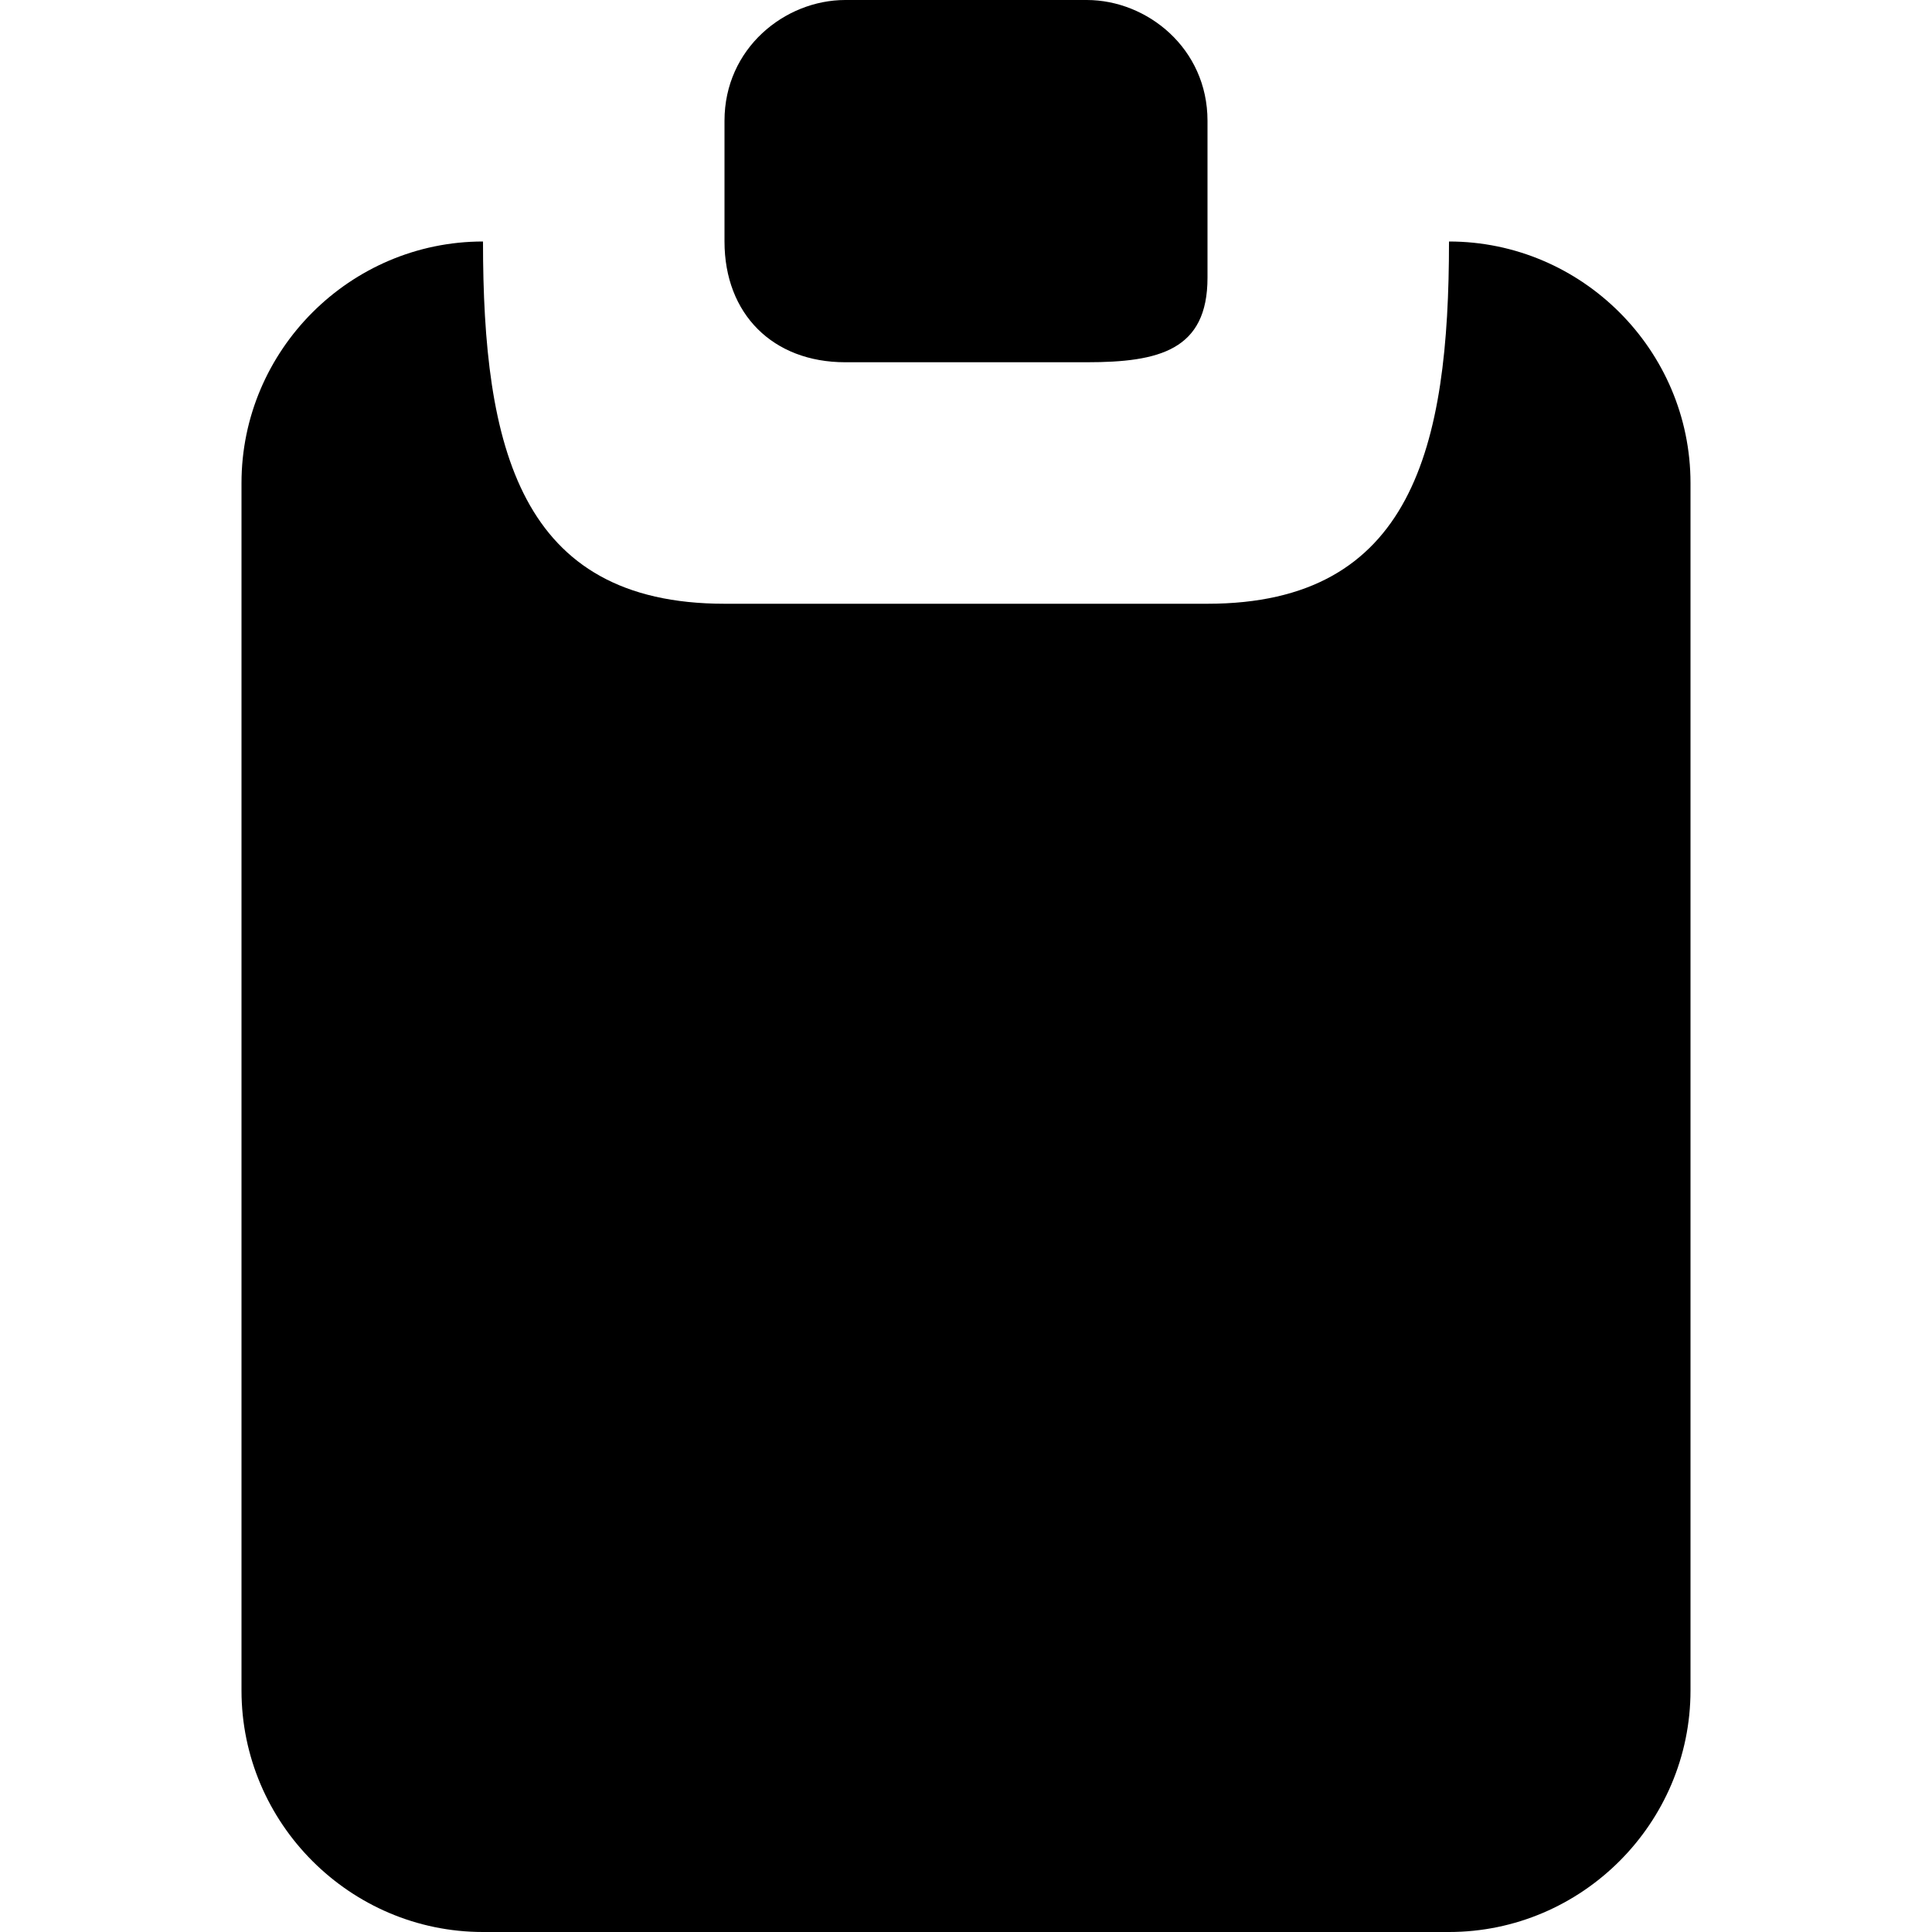
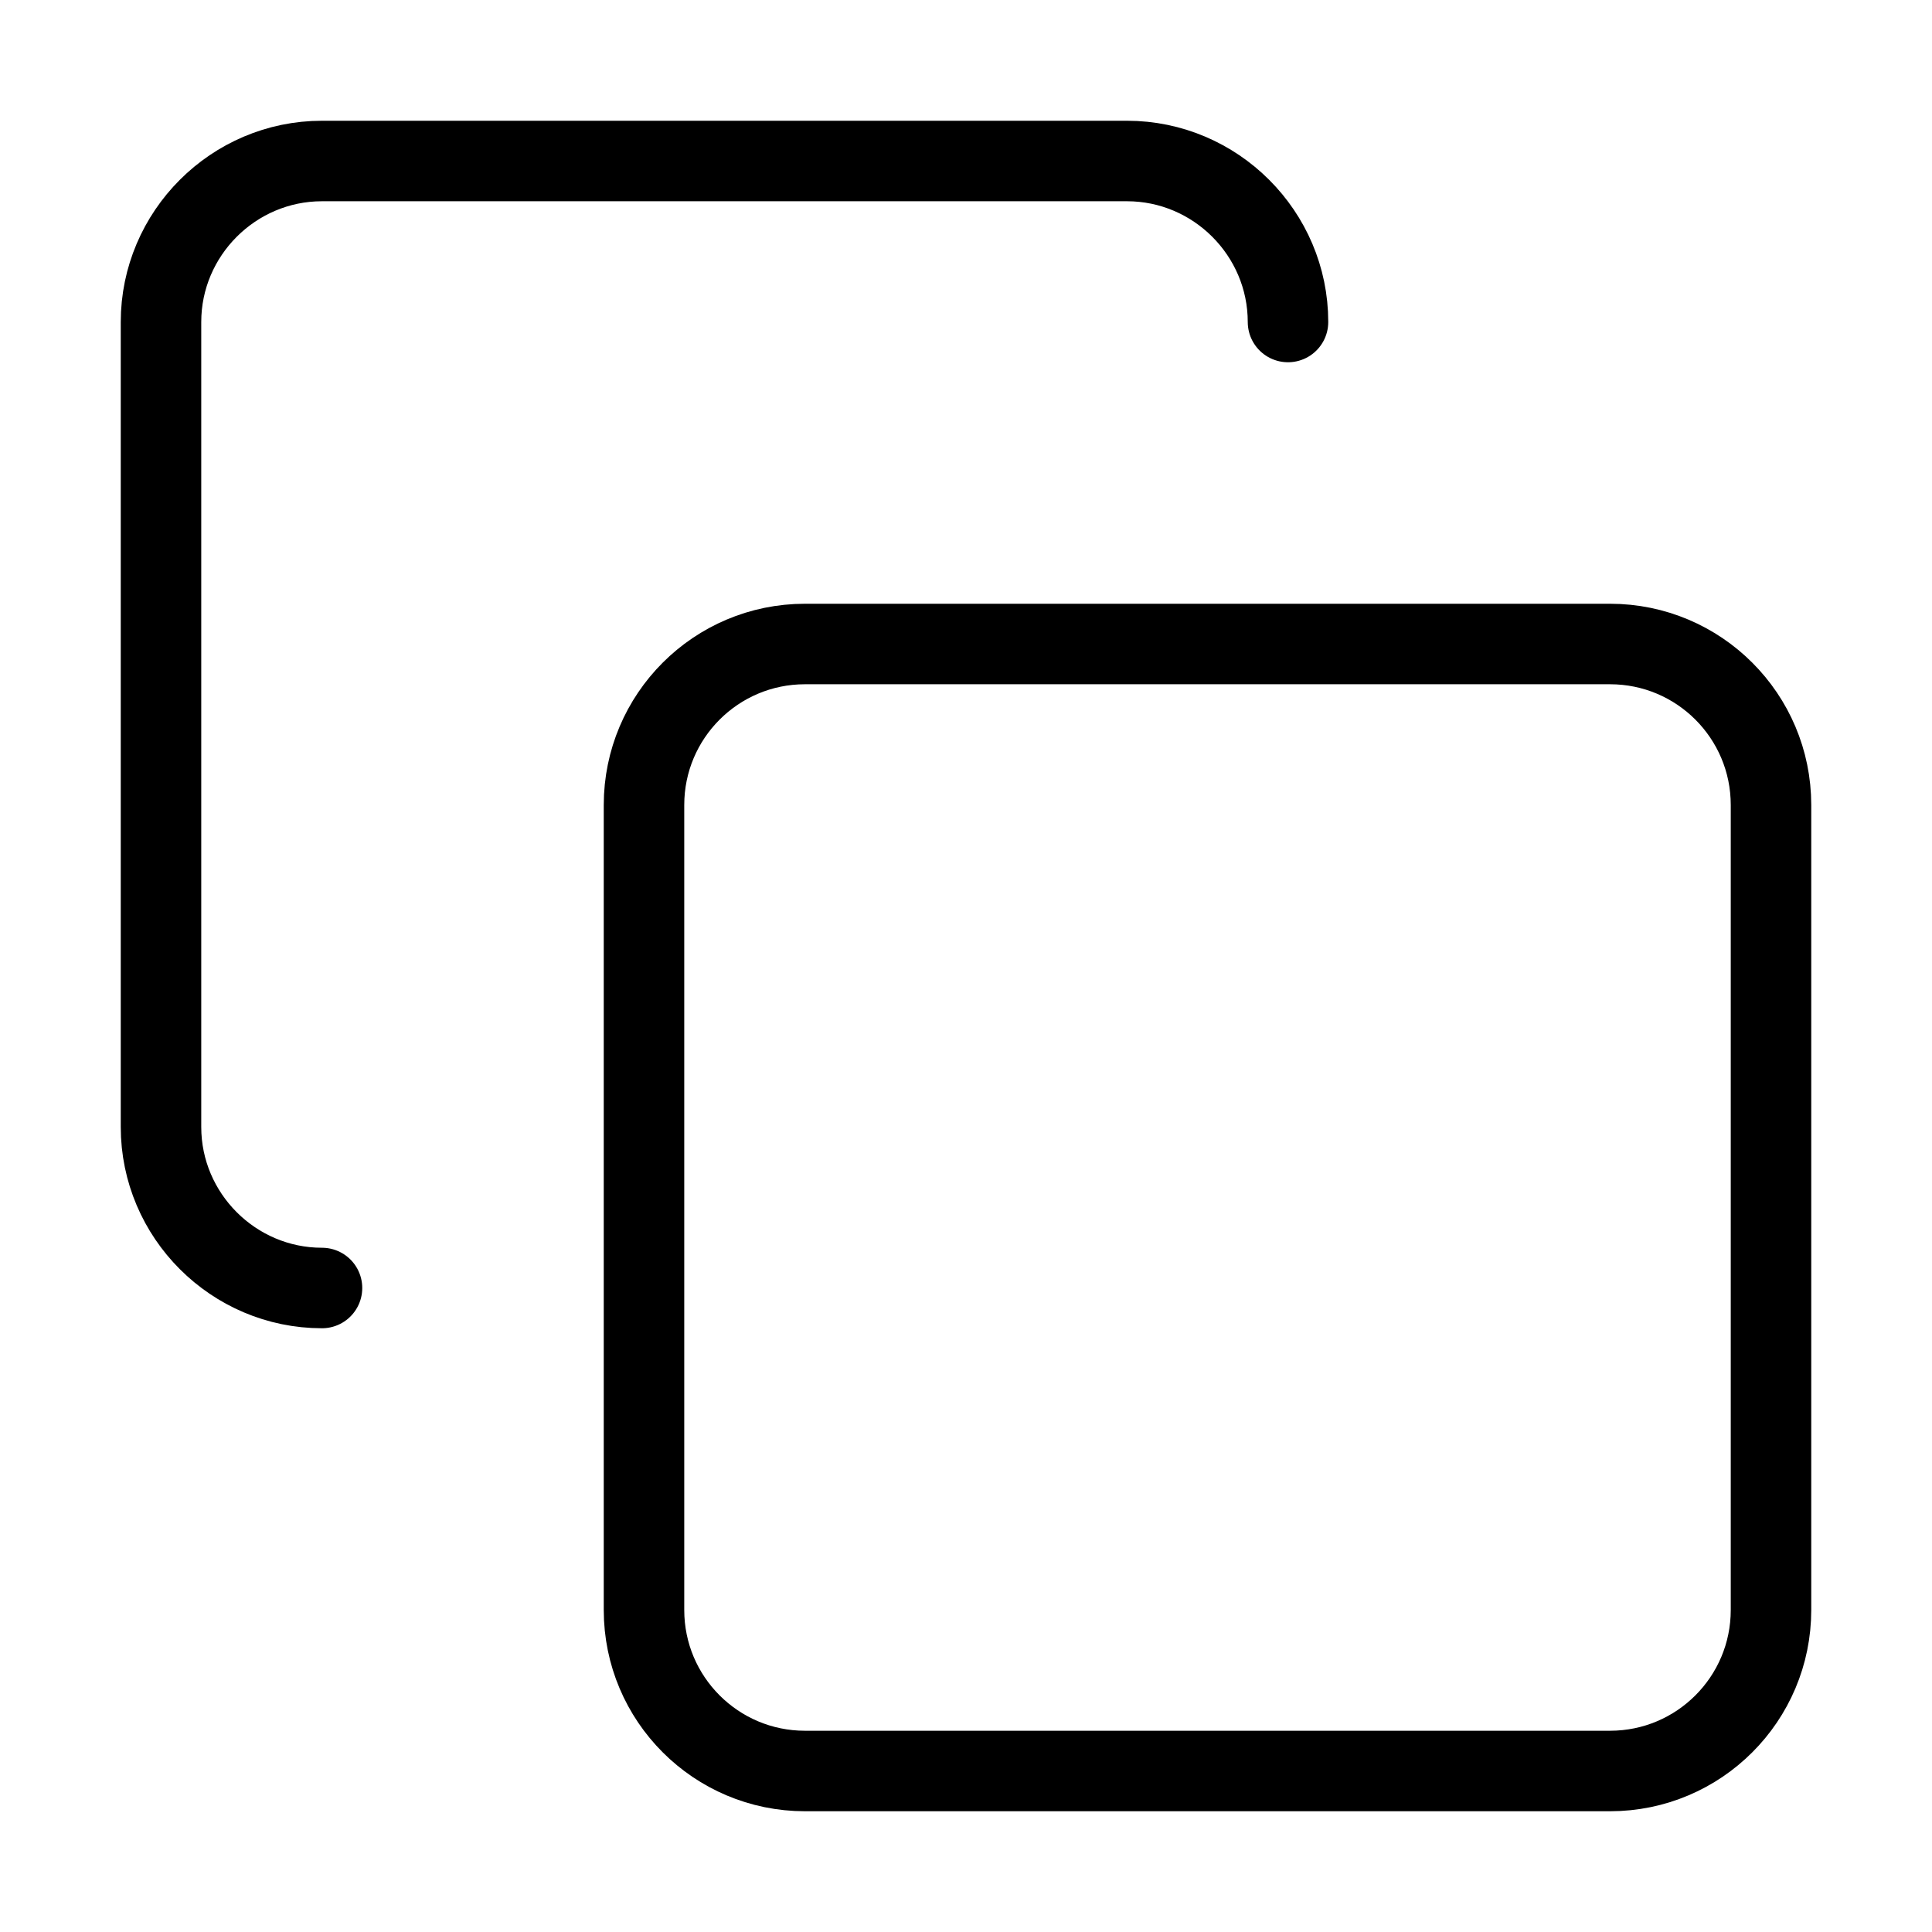
- <svg xmlns="http://www.w3.org/2000/svg" fill="currentColor" viewBox="0 0 16 16">
-   <path d="M6,5h4c1.7,0,2-1.3,2-3c1.1,0,2,0.9,2,2v10c0,1.1-0.9,2-2,2H4c-1.1,0-2-0.9-2-2V4c0-1.1,0.9-2,2-2C4,3.7,4.3,5,6,5z M6,2V1  c0-0.6,0.5-1,1-1h2c0.5,0,1,0.4,1,1v1.3C10,2.9,9.6,3,9,3H7C6.4,3,6,2.6,6,2z" />
+ <svg xmlns="http://www.w3.org/2000/svg" viewBox="0 0 24 24" fill="none">
+   <path d="M4 16c-1.1 0-2-.9-2-2V4c0-1.1.9-2 2-2h10c1.1 0 2 .9 2 2m-6 4h10a2 2 0 0 1 2 2v10a2 2 0 0 1-2 2H10a2 2 0 0 1-2-2V10a2 2 0 0 1 2-2Z" stroke="currentColor" stroke-linecap="round" stroke-linejoin="round" />
</svg>
